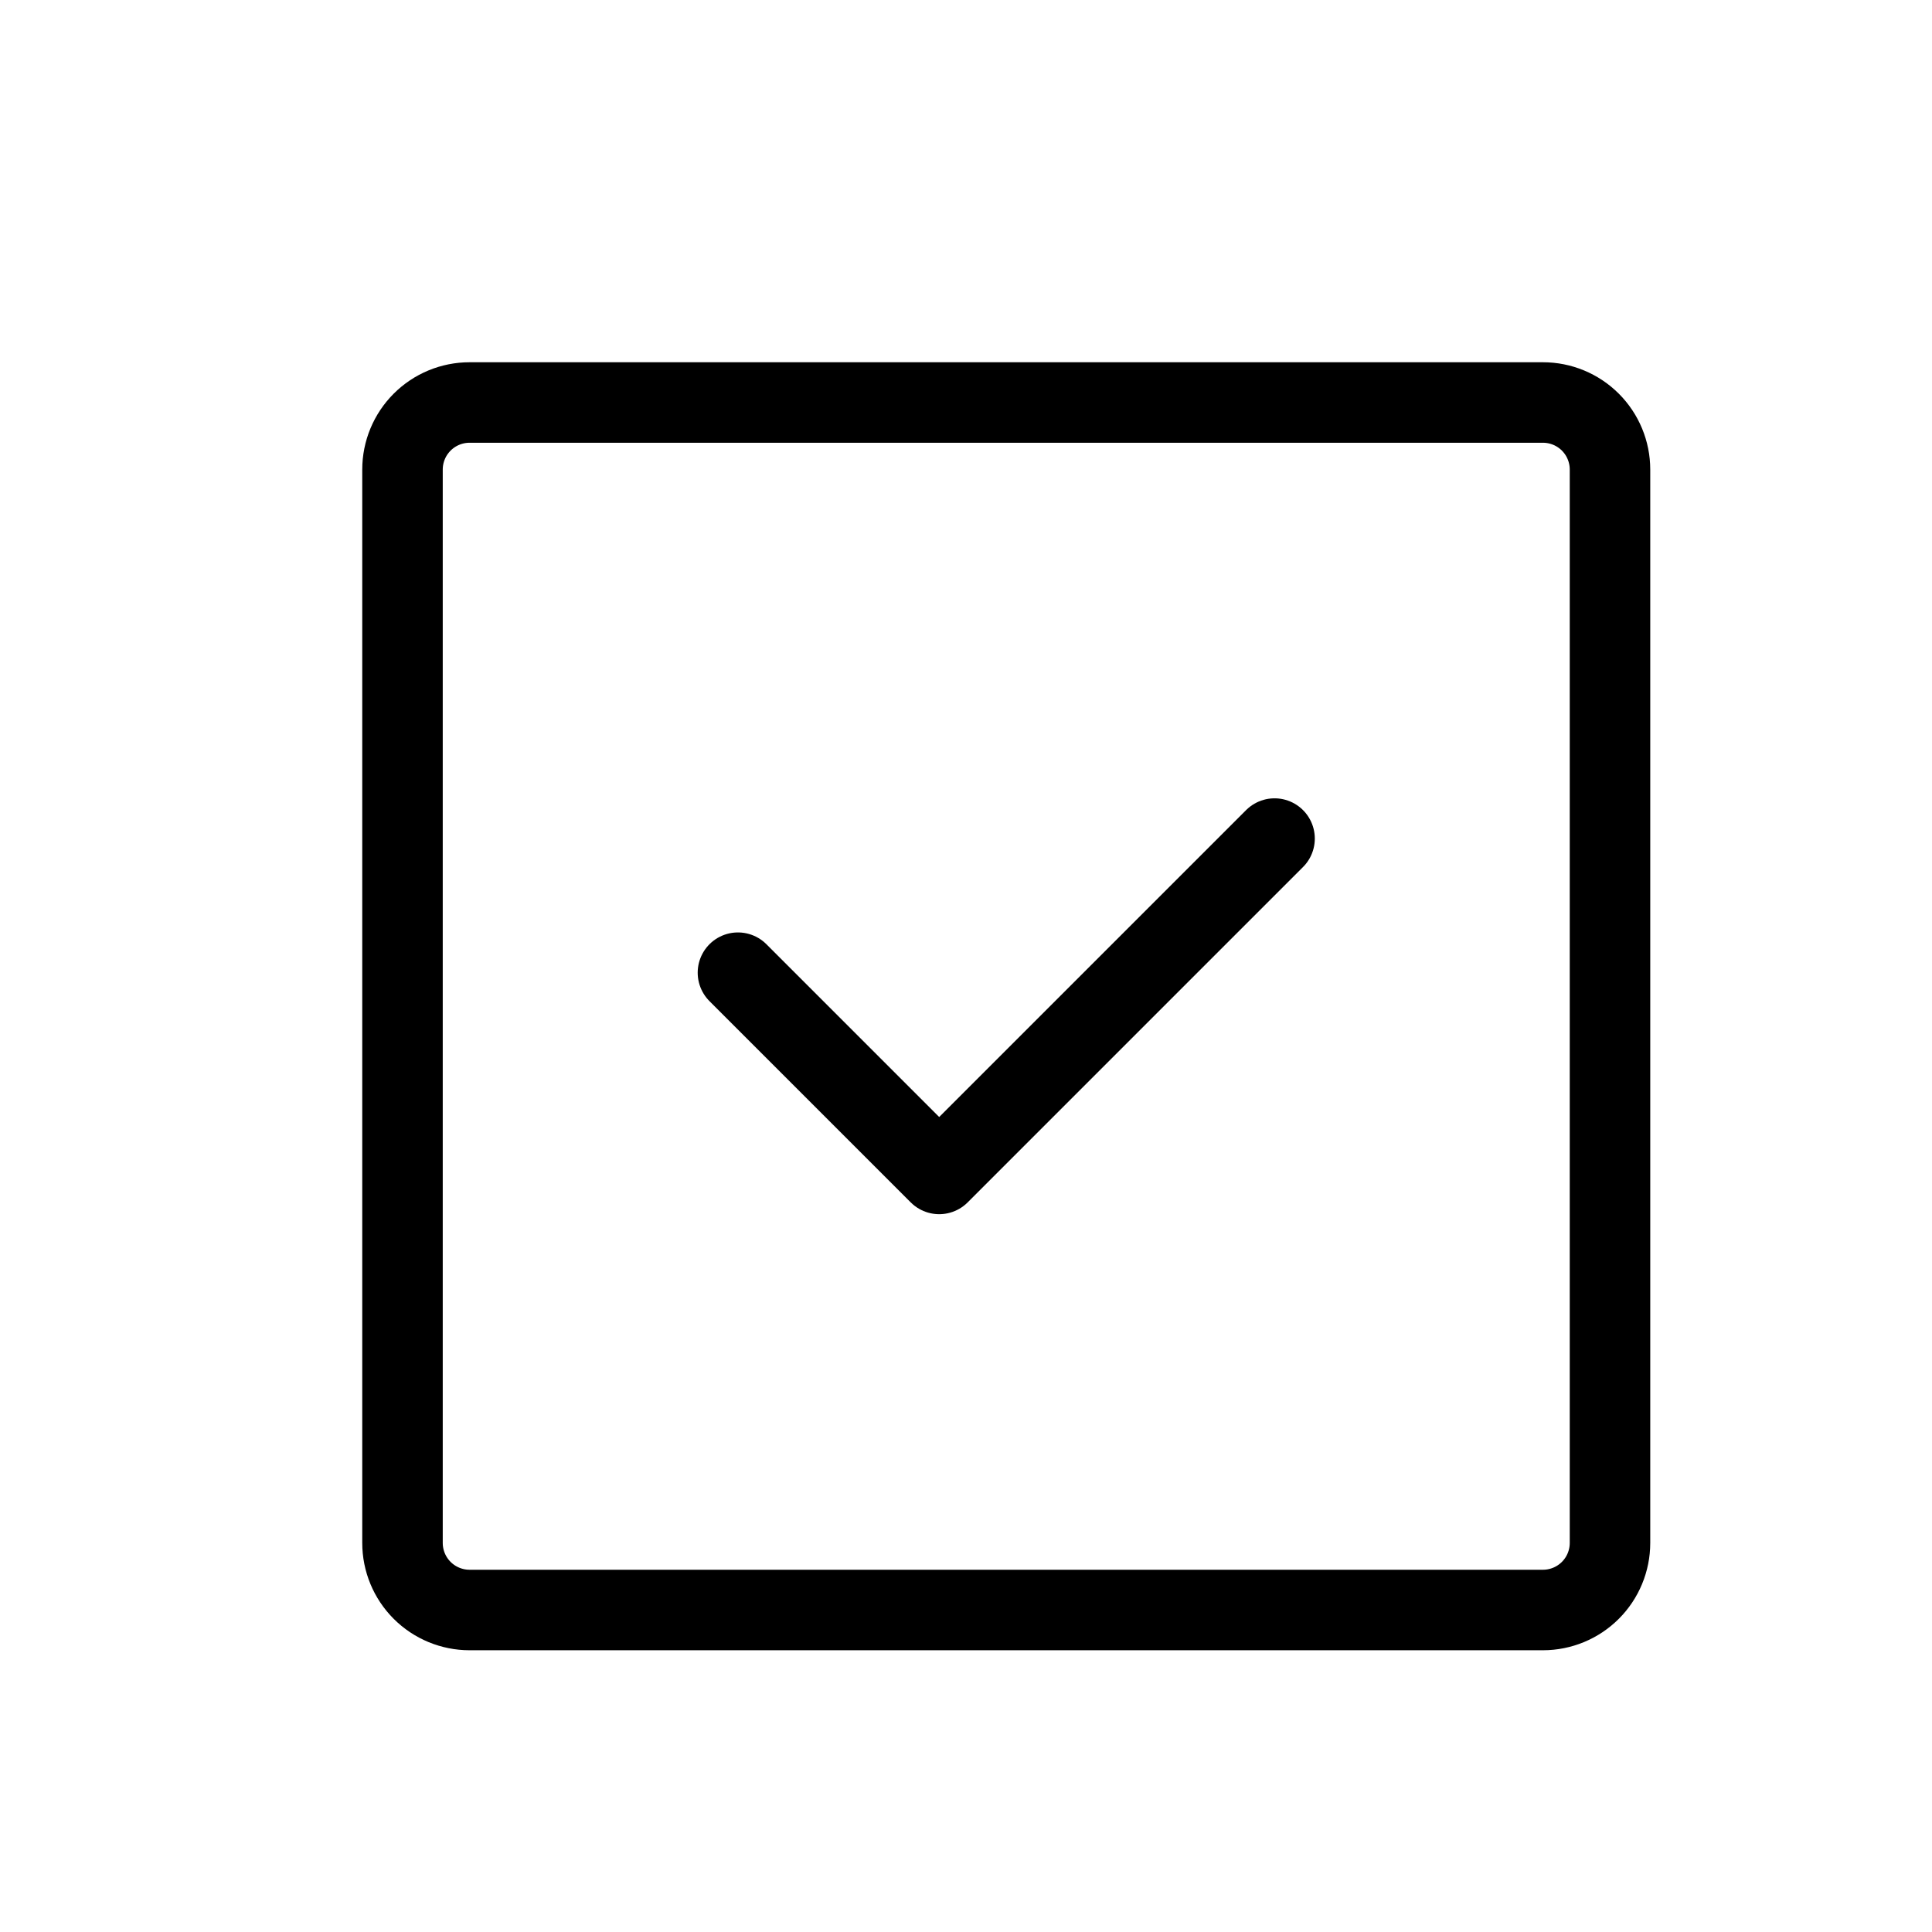
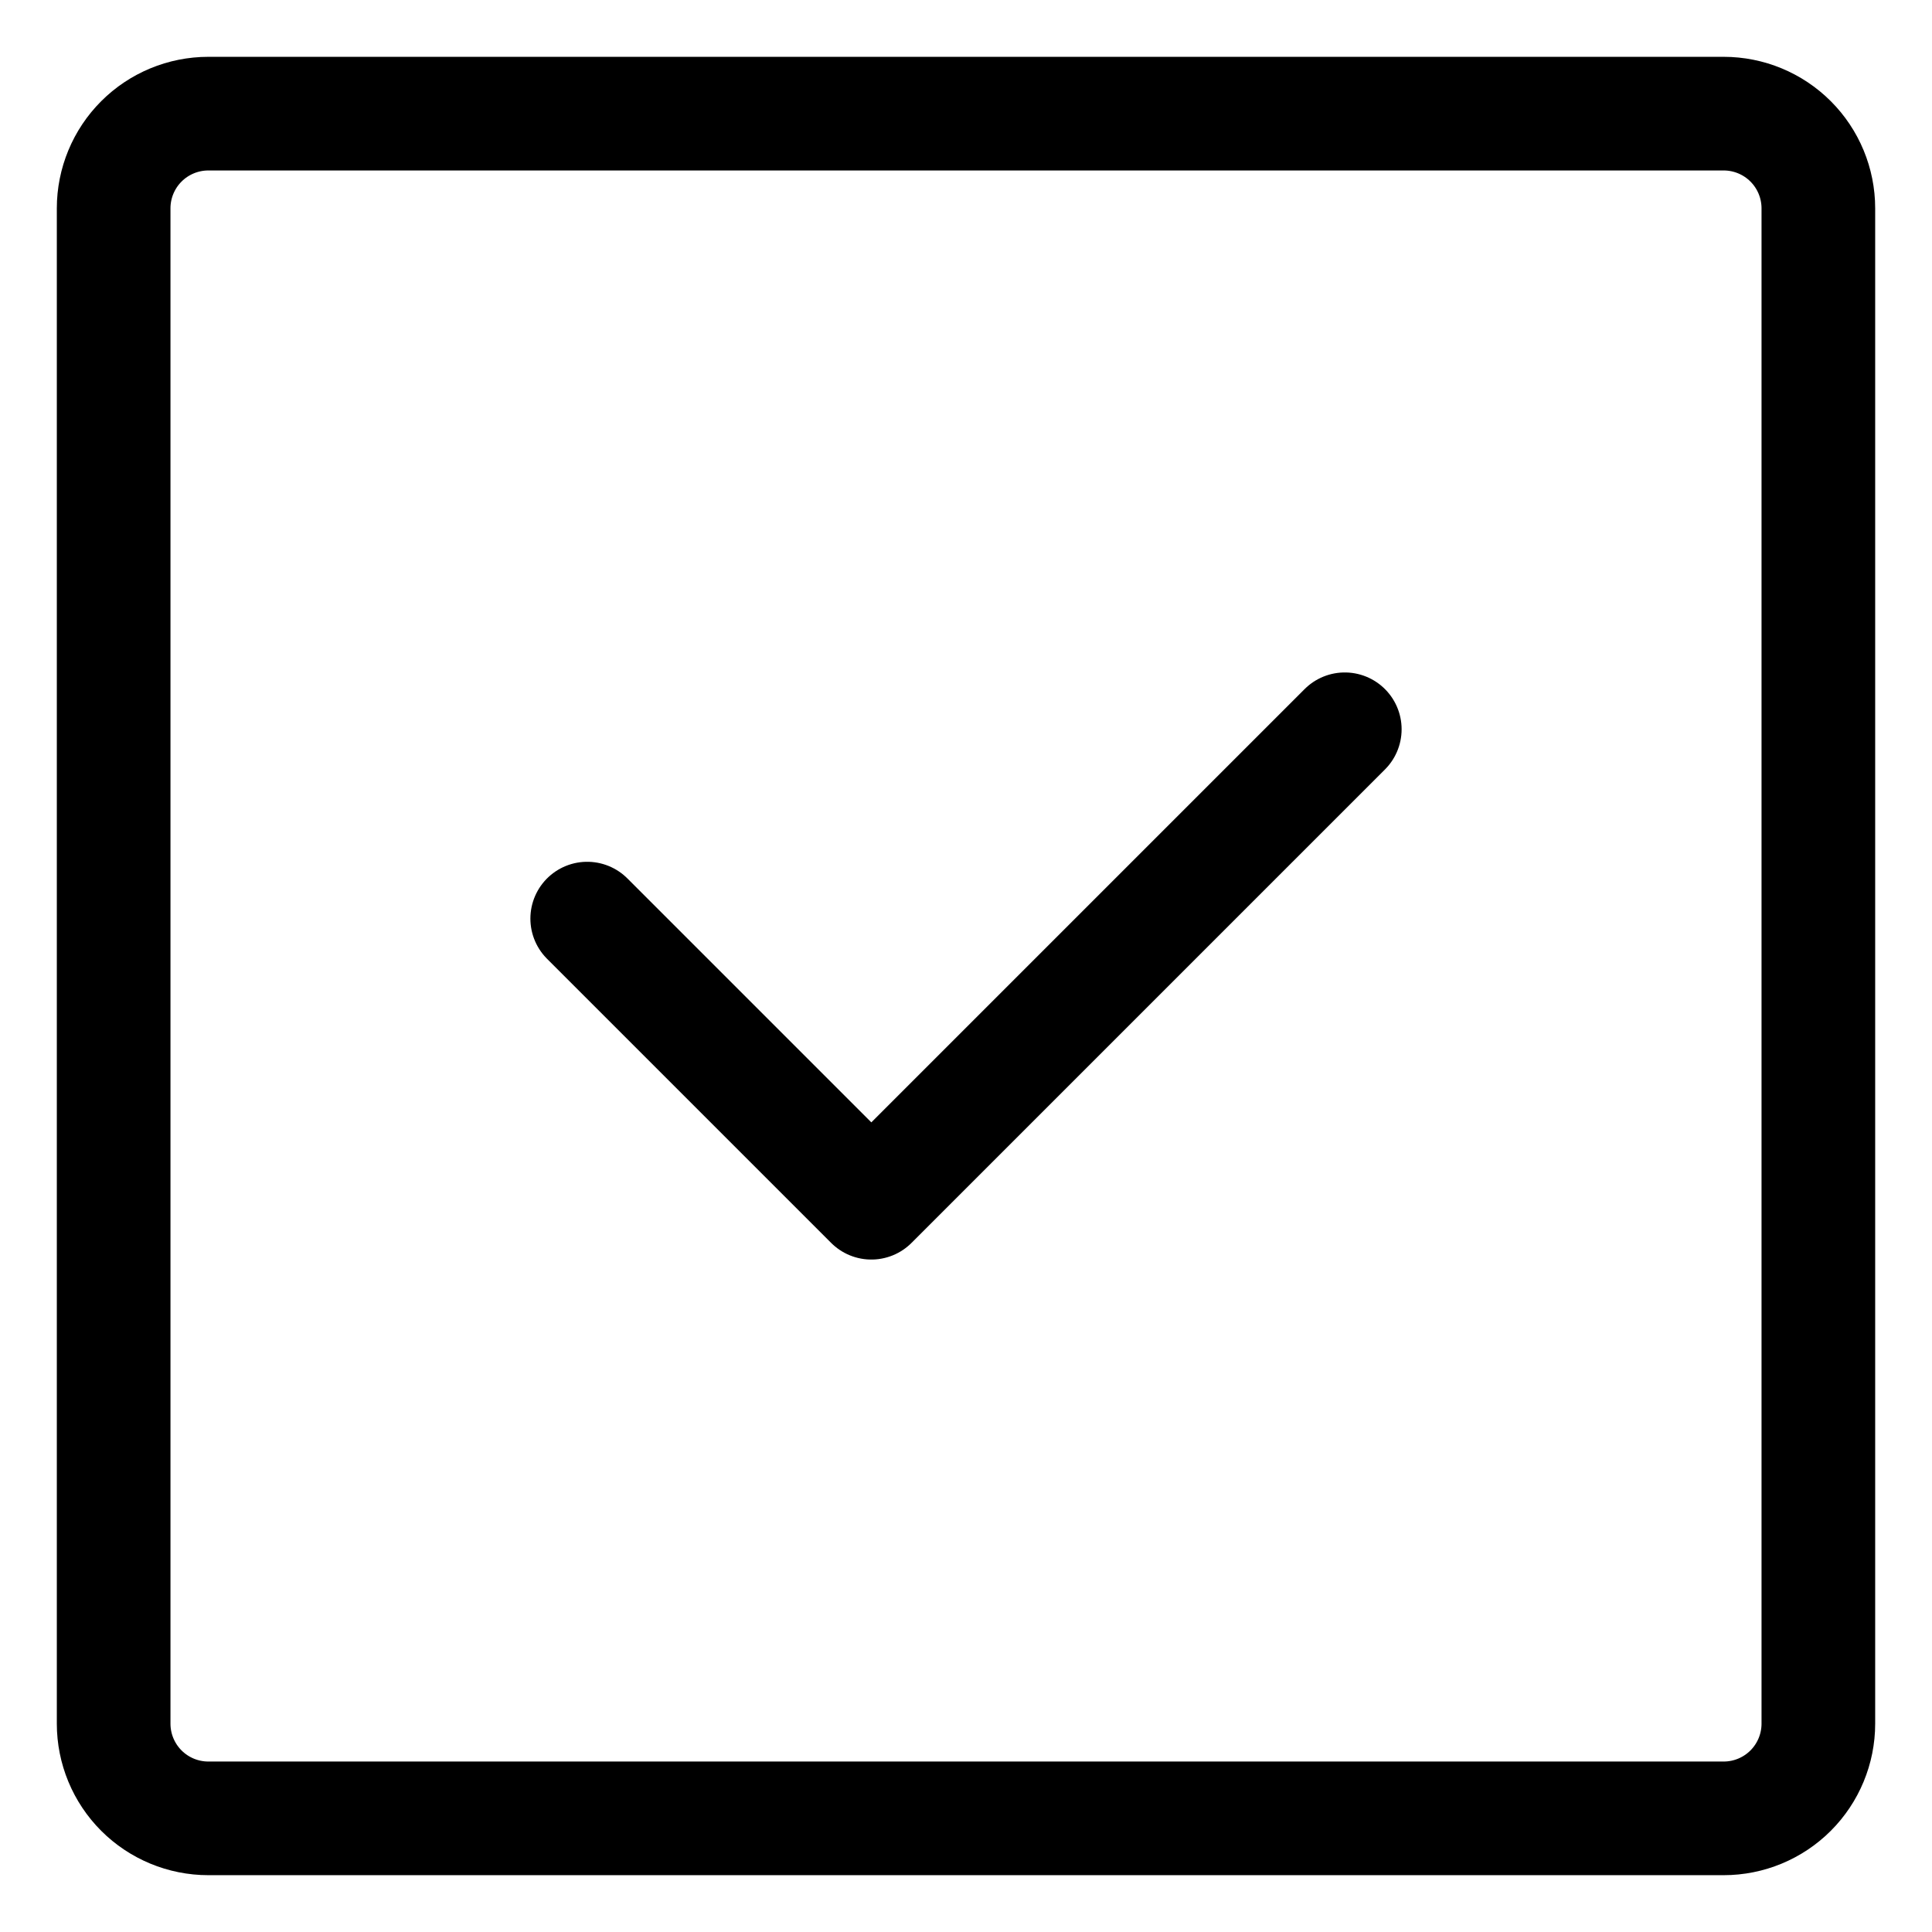
- <svg xmlns="http://www.w3.org/2000/svg" viewBox="0 0 24 24" fill="none">
-   <path d="M15.833 10.417L11.667 14.583L9.167 12.083M19.167 20H5.833C5.612 20 5.4 19.912 5.244 19.756C5.088 19.6 5 19.388 5 19.167V5.833C5 5.612 5.088 5.4 5.244 5.244C5.4 5.088 5.612 5 5.833 5H19.167C19.388 5 19.6 5.088 19.756 5.244C19.912 5.4 20 5.612 20 5.833V19.167C20 19.388 19.912 19.6 19.756 19.756C19.6 19.912 19.388 20 19.167 20Z" stroke="currentColor" stroke-linecap="round" stroke-linejoin="round" />
+ <svg xmlns="http://www.w3.org/2000/svg" viewBox="0 0 17 17" fill="none">
+   <path d="M11.833 6.417L7.667 10.583L5.167 8.083M15.167 16H1.833C1.612 16 1.4 15.912 1.244 15.756C1.088 15.6 1 15.388 1 15.167V1.833C1 1.612 1.088 1.4 1.244 1.244C1.4 1.088 1.612 1 1.833 1H15.167C15.388 1 15.6 1.088 15.756 1.244C15.912 1.4 16 1.612 16 1.833V15.167C16 15.388 15.912 15.6 15.756 15.756C15.6 15.912 15.388 16 15.167 16Z" stroke="currentColor" stroke-linecap="round" stroke-linejoin="round" />
</svg>
